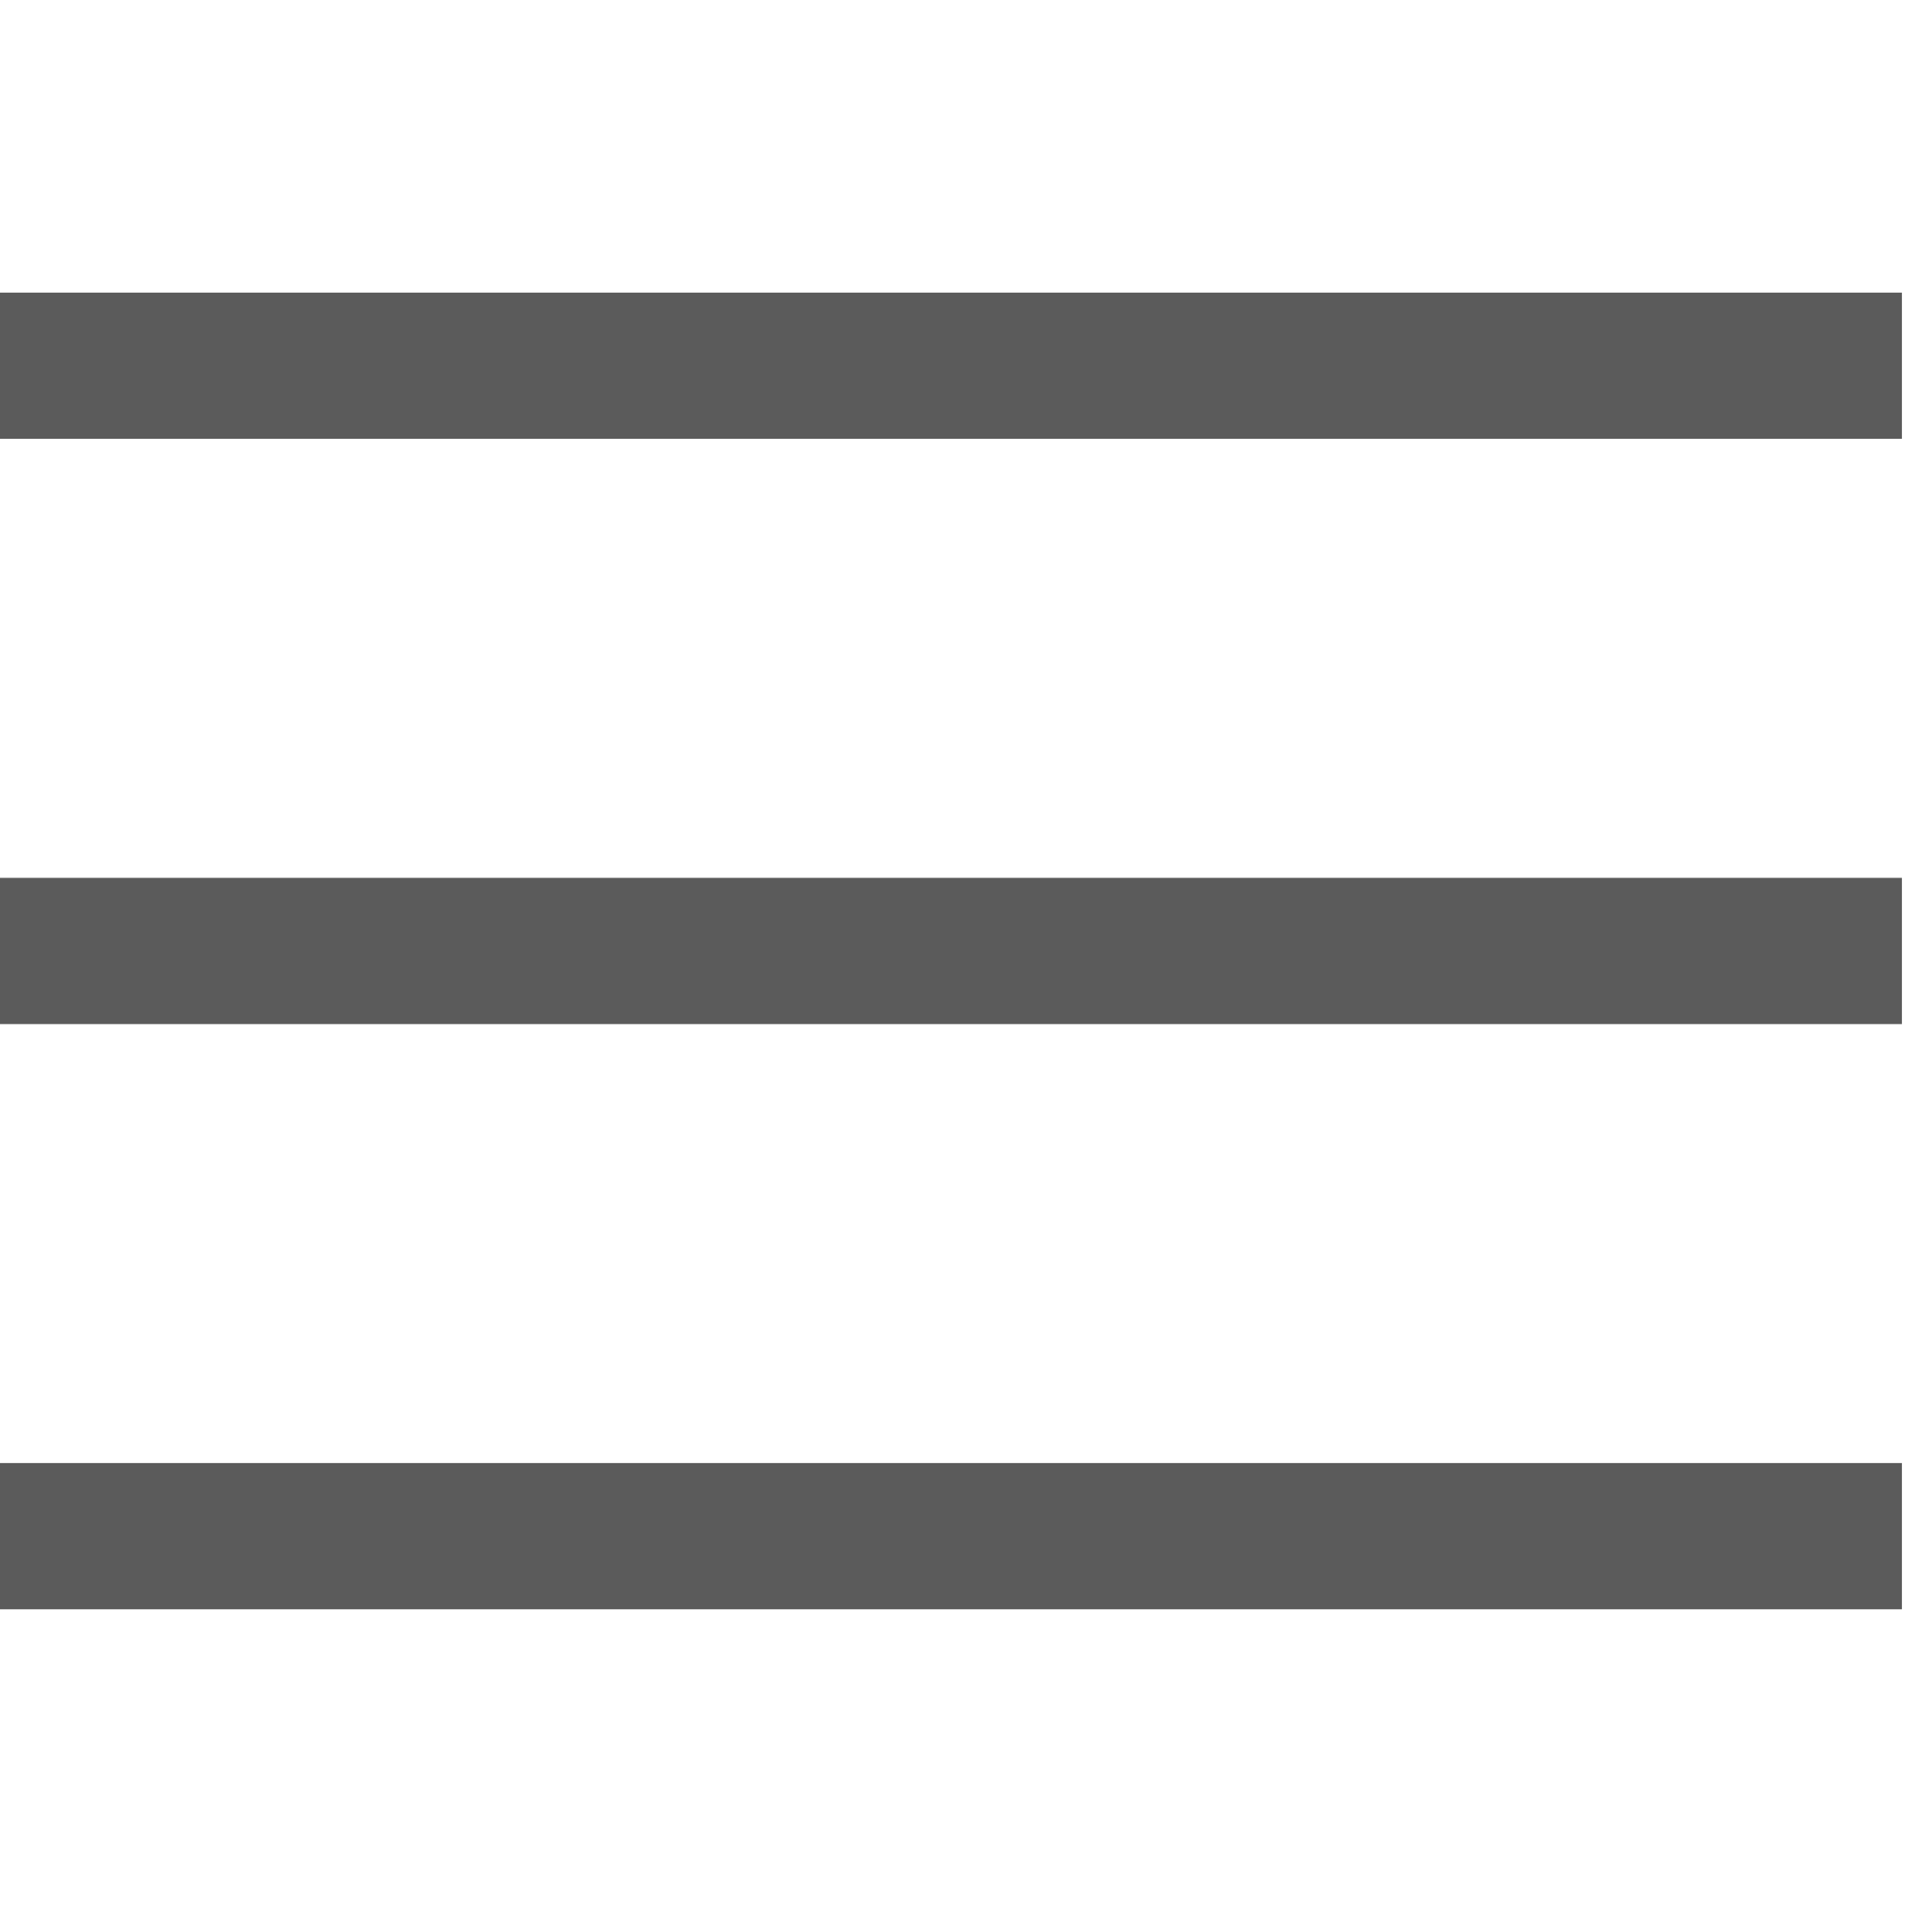
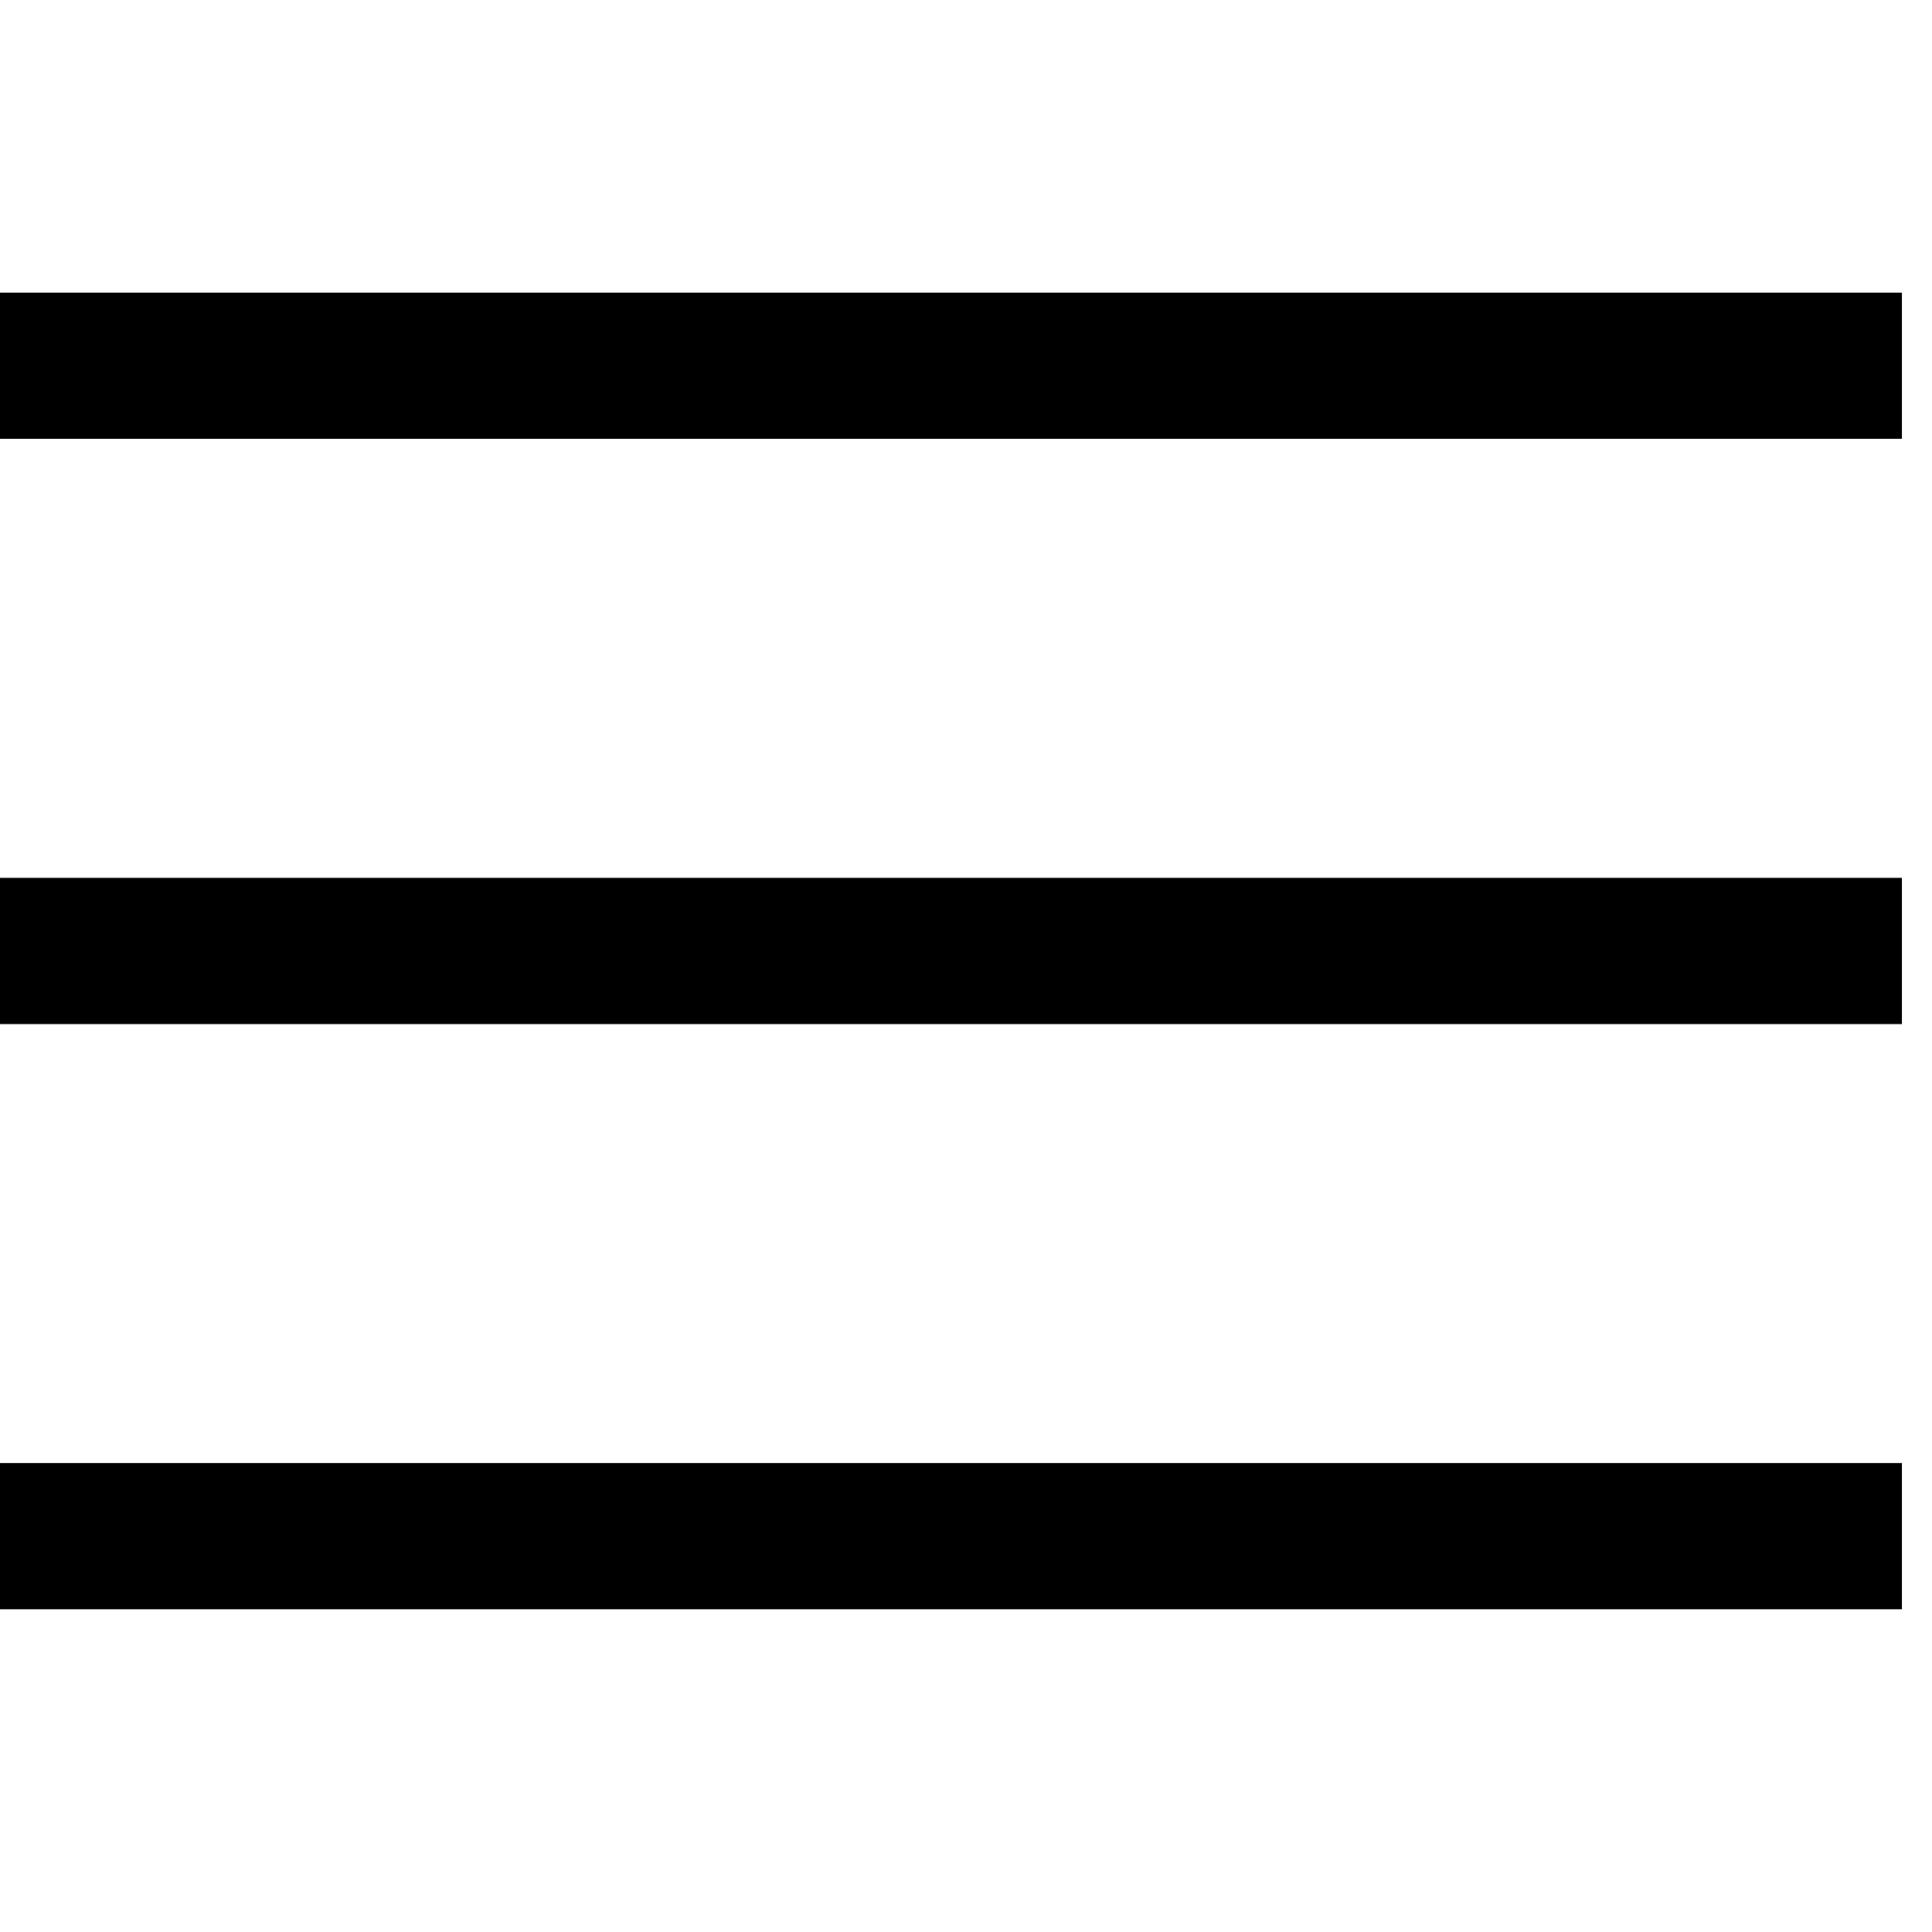
<svg xmlns="http://www.w3.org/2000/svg" width="52pt" height="52pt" viewBox="0 0 52 52" version="1.1">
  <g id="surface1">
-     <path style=" stroke:none;fill-rule:nonzero;fill:#5B5B5B;fill-opacity:1;" d="M 0 7.879 L 0 11.816 L 51.211 11.816 L 51.211 7.879 Z M 0 23.637 L 0 27.574 L 51.211 27.574 L 51.211 23.637 Z M 0 39.395 L 0 43.332 L 51.211 43.332 L 51.211 39.395 Z " />
+     <path style=" stroke:none;fill-rule:nonzero;fill:#000;fill-opacity:1;" d="M 0 7.879 L 0 11.816 L 51.211 11.816 L 51.211 7.879 Z M 0 23.637 L 0 27.574 L 51.211 27.574 L 51.211 23.637 Z M 0 39.395 L 0 43.332 L 51.211 43.332 L 51.211 39.395 Z " />
  </g>
</svg>
